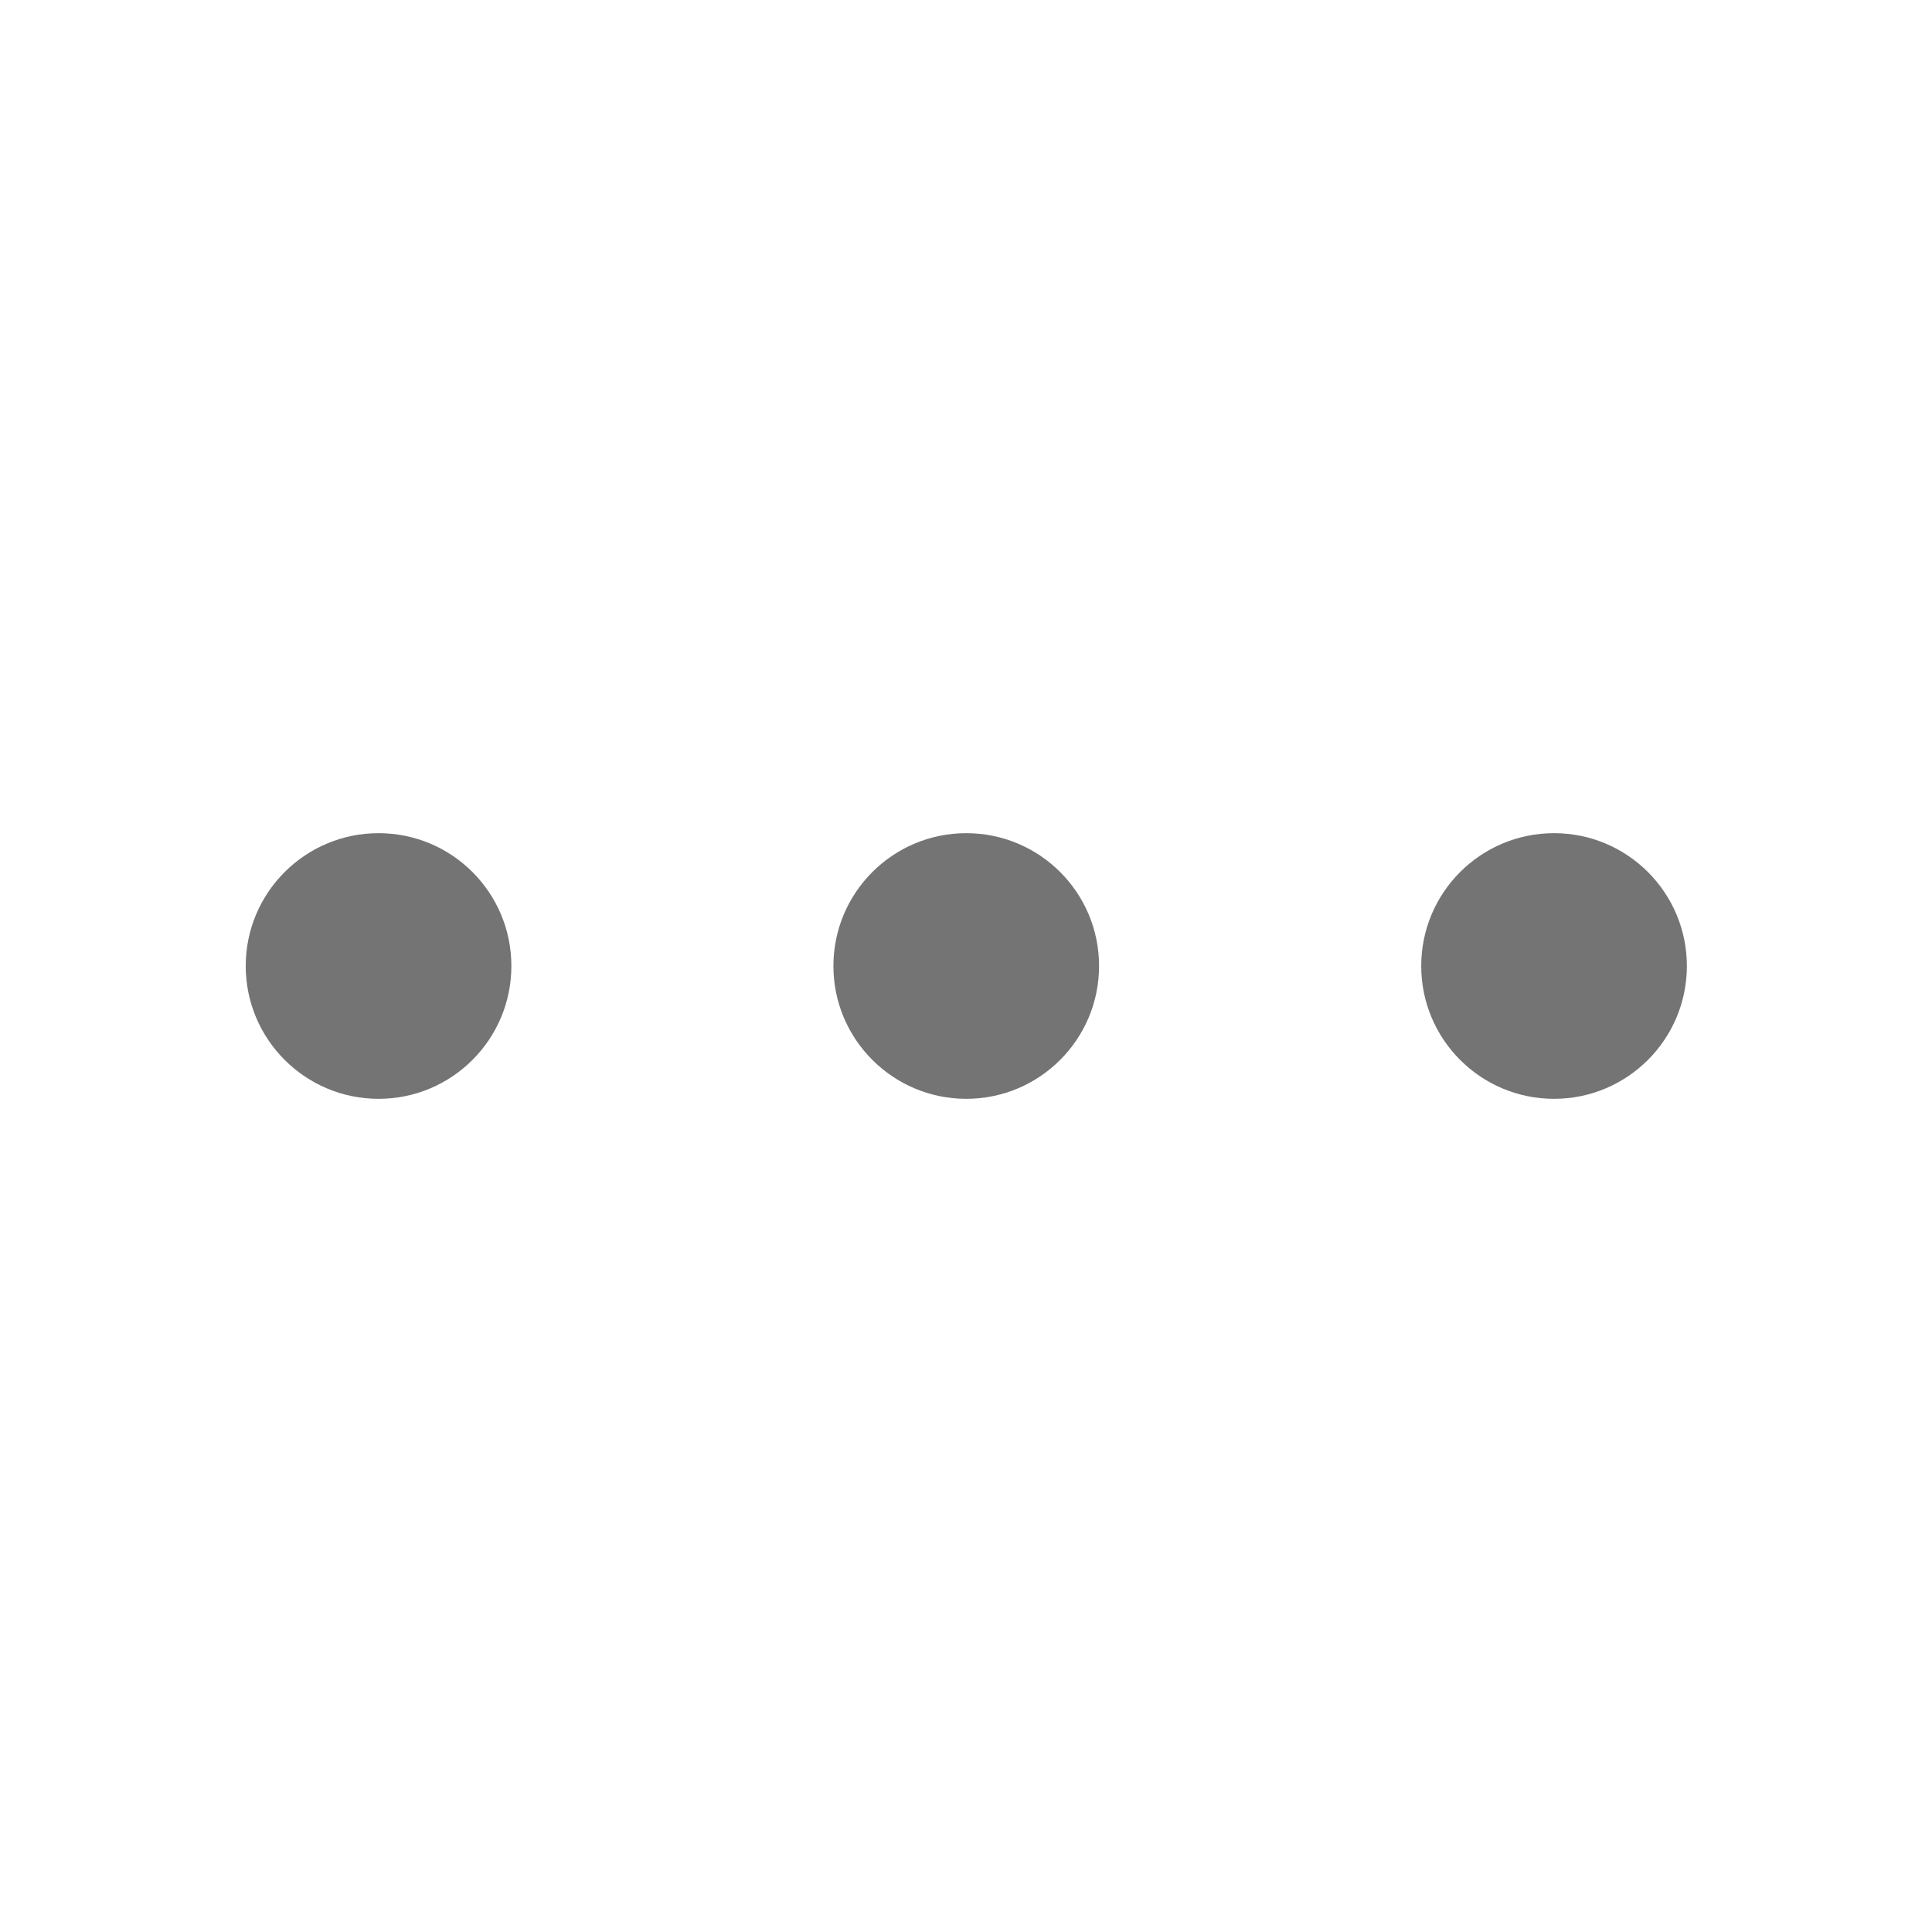
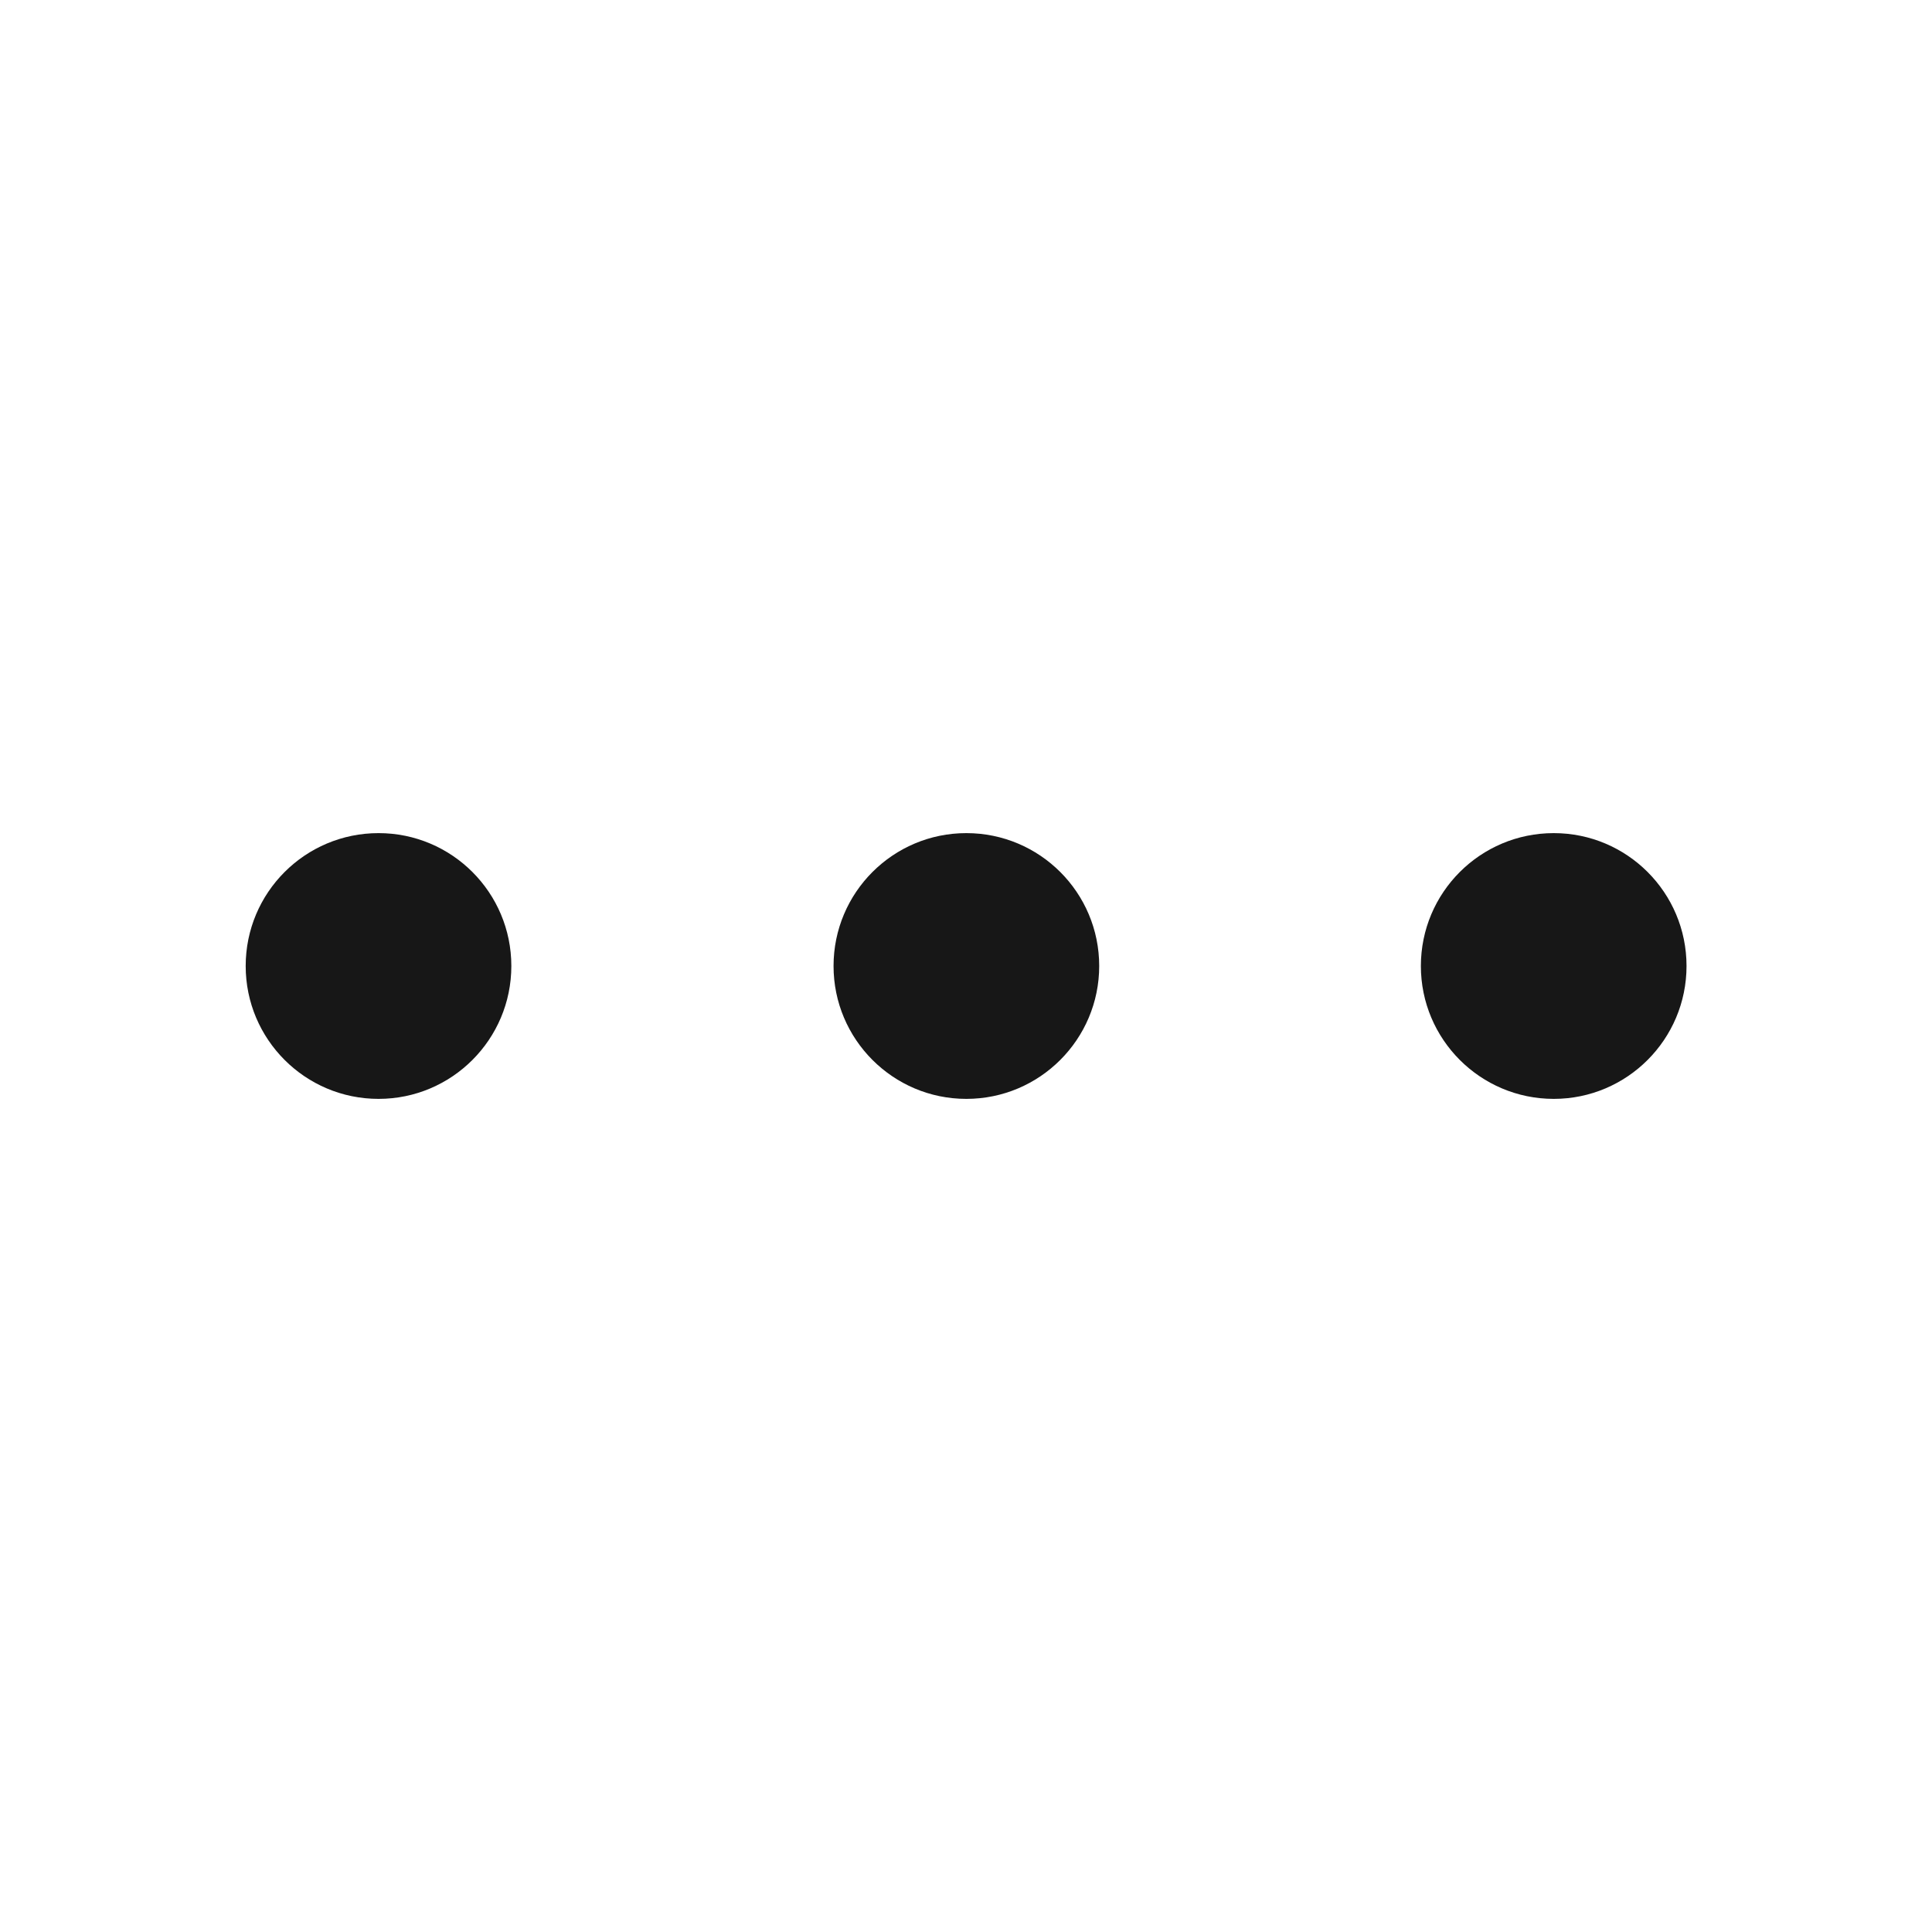
- <svg xmlns="http://www.w3.org/2000/svg" width="16" height="16" viewBox="0 0 16 16" fill="none">
-   <g opacity="0.6">
-     <path d="M4.235 8C4.235 8.607 3.743 9.1 3.135 9.1C2.528 9.1 2.035 8.607 2.035 8C2.035 7.392 2.528 6.9 3.135 6.9C3.743 6.9 4.235 7.392 4.235 8Z" fill="#171717" />
-     <path d="M9.102 8C9.102 8.607 8.61 9.1 8.002 9.1C7.395 9.1 6.902 8.607 6.902 8C6.902 7.392 7.395 6.9 8.002 6.9C8.61 6.9 9.102 7.392 9.102 8Z" fill="#171717" />
-     <path d="M13.97 8C13.97 8.607 13.477 9.1 12.87 9.1C12.262 9.1 11.77 8.607 11.77 8C11.77 7.392 12.262 6.9 12.87 6.9C13.477 6.9 13.97 7.392 13.97 8Z" fill="#171717" />
-   </g>
+ <svg xmlns="http://www.w3.org/2000/svg" width="18" height="18" viewBox="0 0 18 18" fill="none">
+   <path d="M4.764 9C4.764 9.683 4.21 10.238 3.527 10.238C2.843 10.238 2.289 9.683 2.289 9C2.289 8.316 2.843 7.762 3.527 7.762C4.21 7.762 4.764 8.316 4.764 9Z" fill="#171717" />
+   <path d="M10.241 9C10.241 9.683 9.687 10.238 9.003 10.238C8.32 10.238 7.766 9.683 7.766 9C7.766 8.316 8.32 7.762 9.003 7.762C9.687 7.762 10.241 8.316 10.241 9Z" fill="#171717" />
+   <path d="M15.713 9C15.713 9.683 15.159 10.238 14.476 10.238C13.792 10.238 13.238 9.683 13.238 9C13.238 8.316 13.792 7.762 14.476 7.762C15.159 7.762 15.713 8.316 15.713 9Z" fill="#171717" />
</svg>
